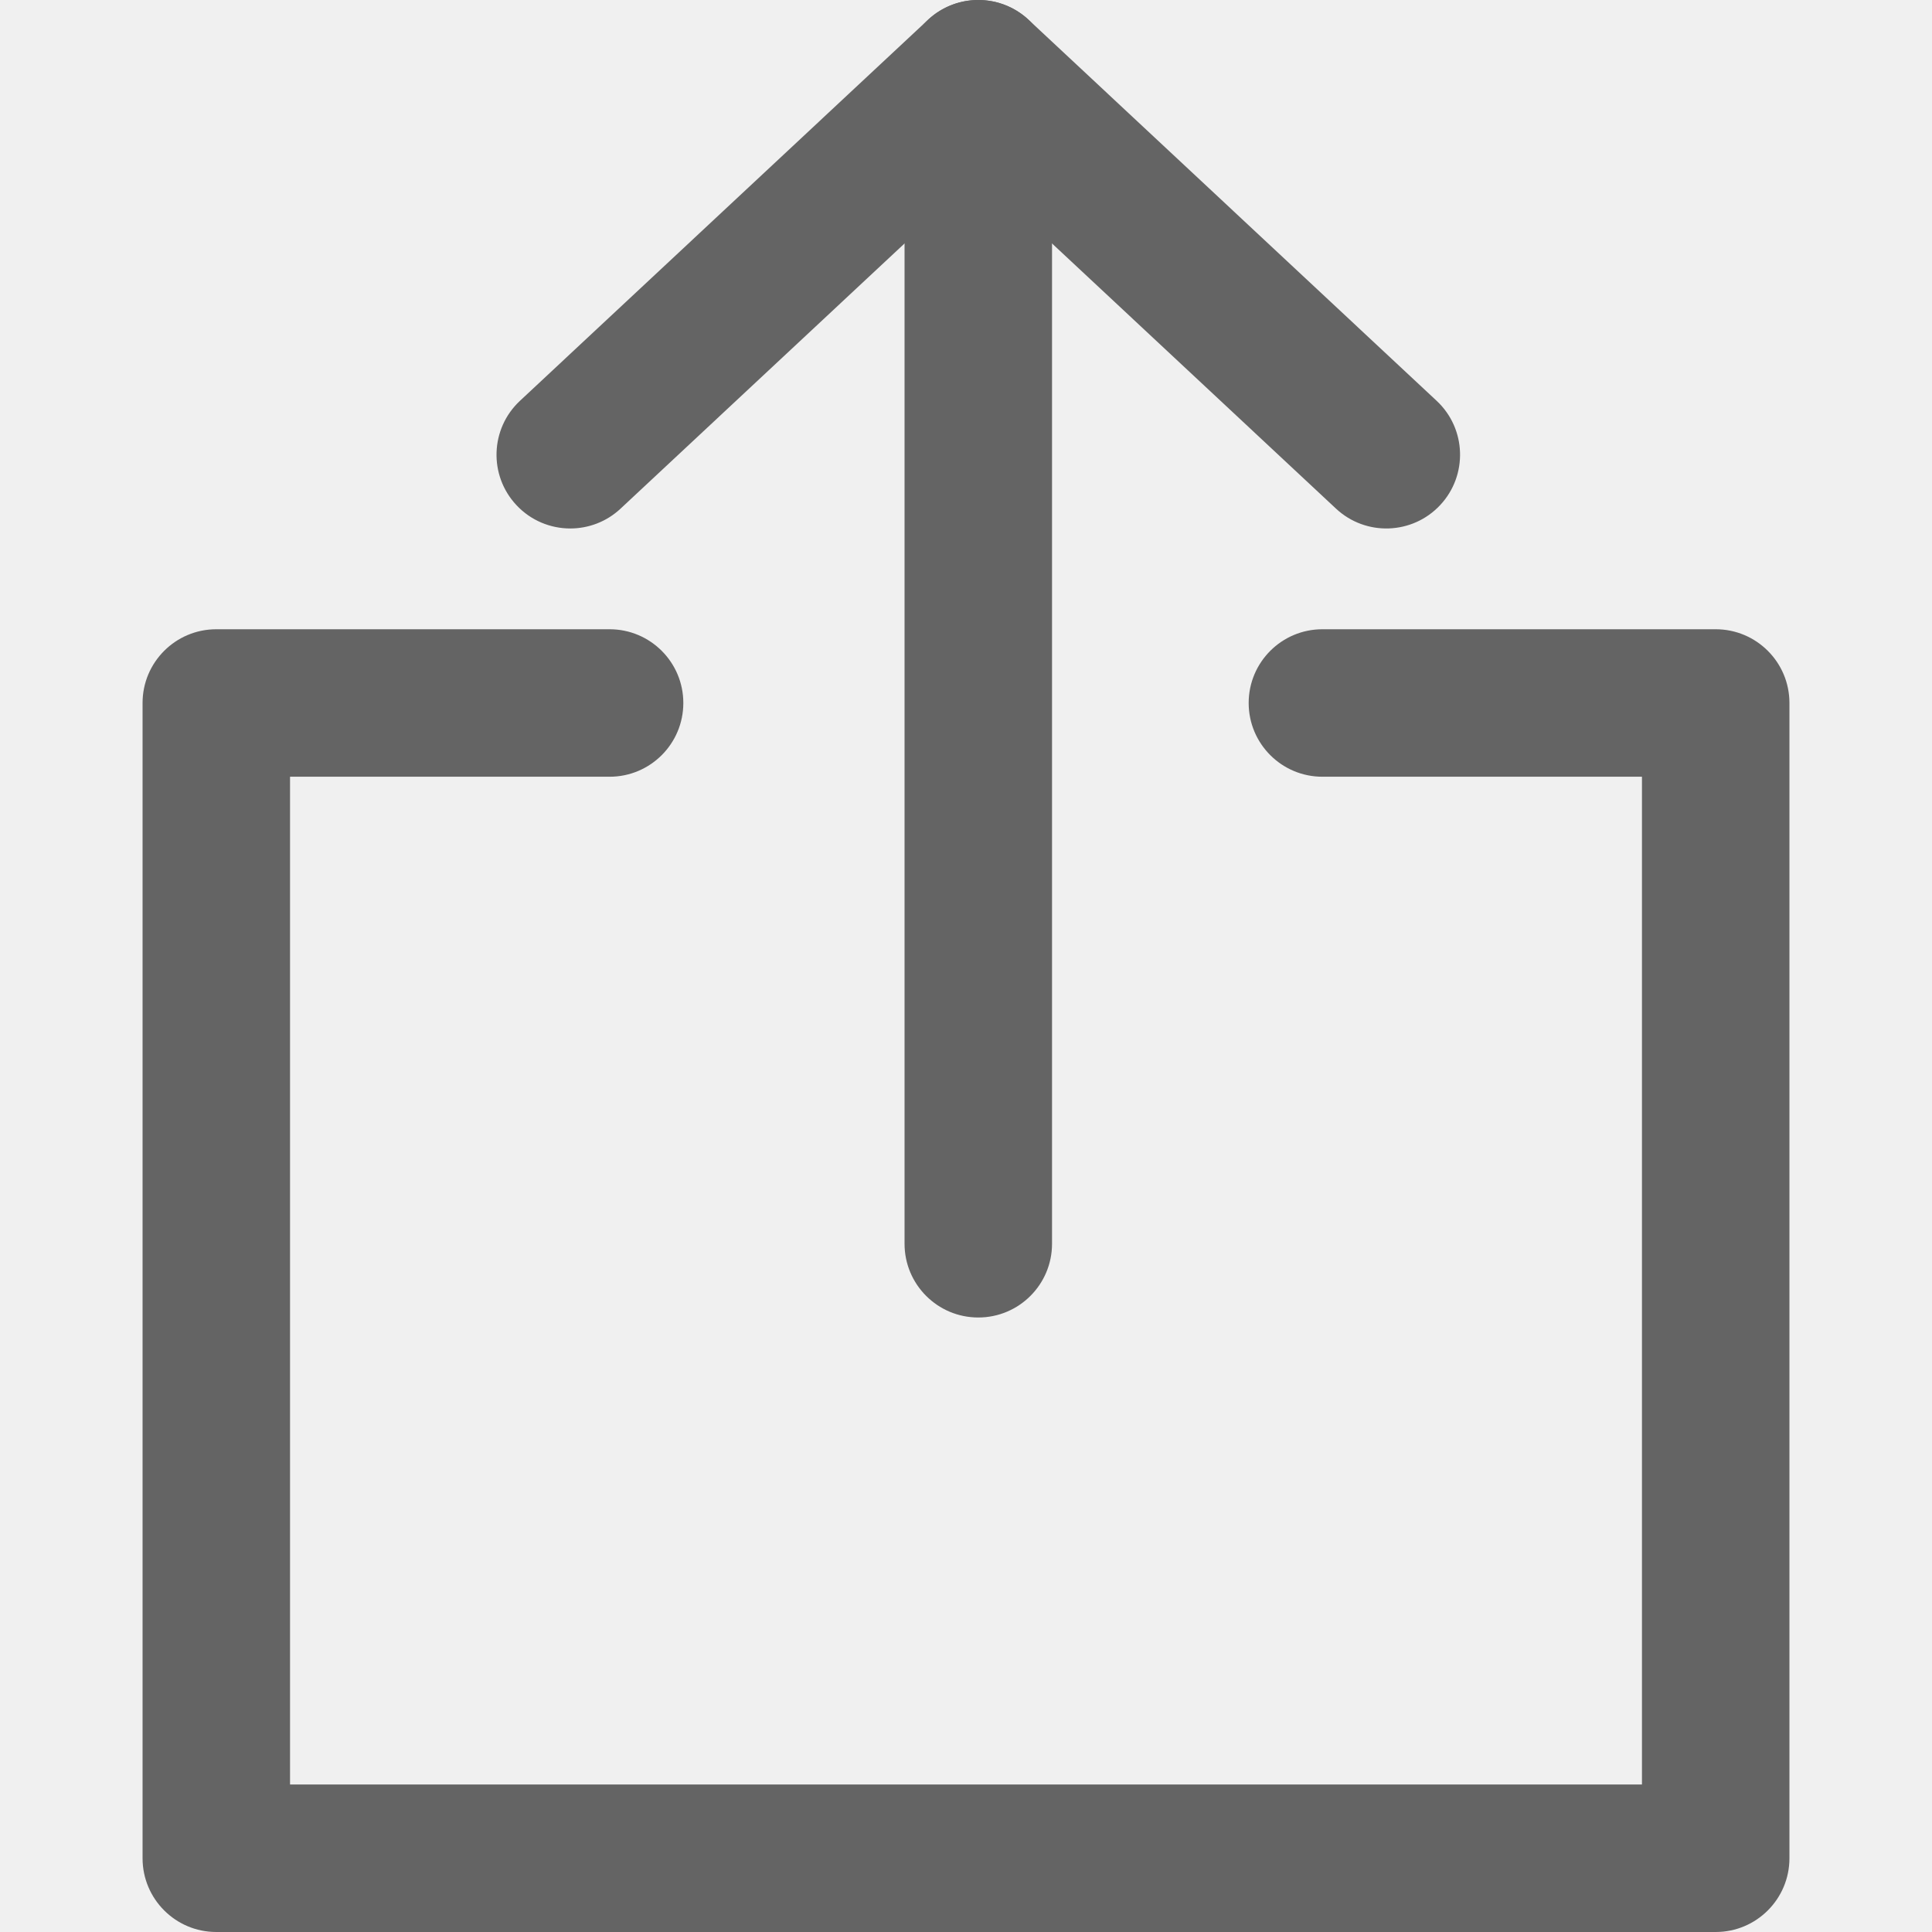
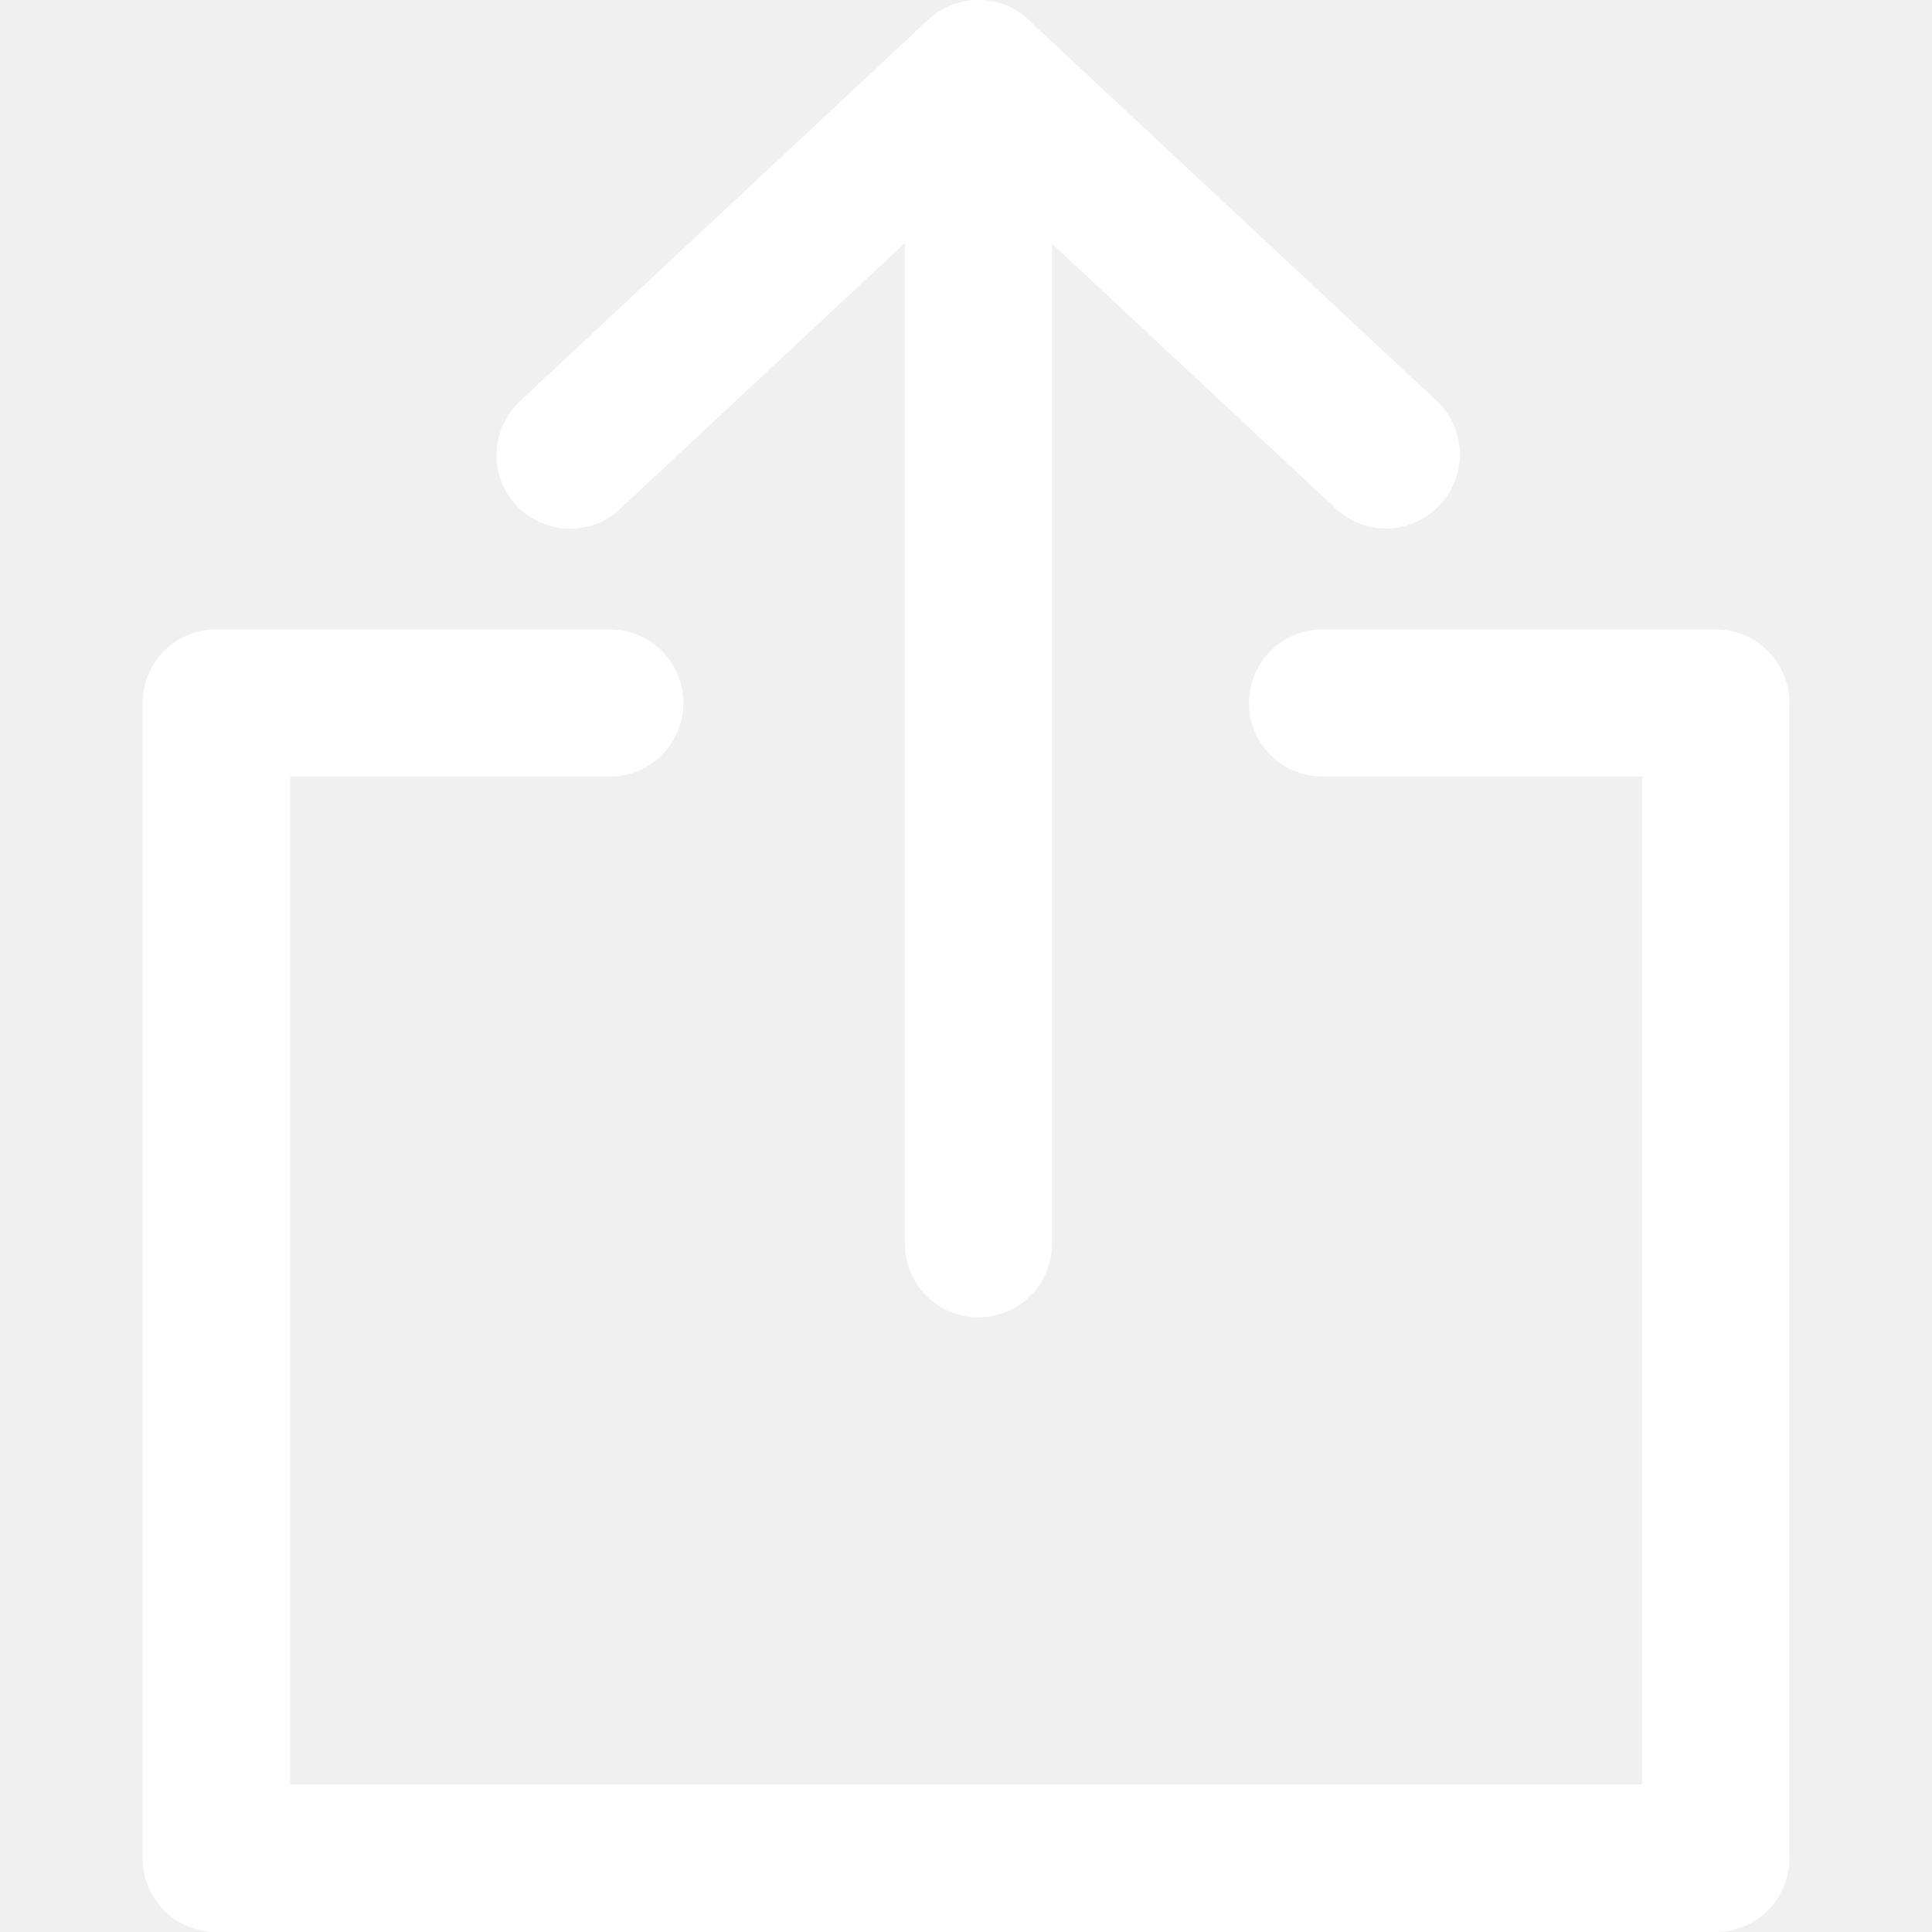
<svg xmlns="http://www.w3.org/2000/svg" version="1.1" id="Capa_1" x="0px" y="0px" viewBox="0 0 512 512" style="enable-background:new 0 0 512 512;" xml:space="preserve">
-   <defs id="defs53" />
-   <g id="g6" style="fill:#646464;fill-opacity:1">
-     <g id="g4" style="fill:#646464;fill-opacity:1">
-       <path d="M259.257,0c-10.794,0-19.542,8.748-19.542,19.542v310.066c0,10.794,8.748,19.542,19.542,19.542    s19.542-8.748,19.542-19.542V19.542C278.799,8.748,270.051,0,259.257,0z" id="path2" style="fill:#646464;fill-opacity:1" />
+   <style type="text/css">
+ 	.st0{fill:#FFFFFF;}
+ </style>
+   <g id="g6">
+     <g id="g4">
+       <path id="path2" class="st0" d="M259.3,0c-10.8,0-19.5,8.7-19.5,19.5v310.1c0,10.8,8.7,19.5,19.5,19.5c10.8,0,19.5-8.7,19.5-19.5    V19.5C278.8,8.7,270.1,0,259.3,0z" />
    </g>
  </g>
-   <g id="g12" style="fill:#646464;fill-opacity:1">
-     <g id="g10" style="fill:#646464;fill-opacity:1">
-       <path d="M380.73,106.224L272.598,5.257c-7.511-7.009-19.164-7.009-26.675,0L137.79,106.224    c-7.888,7.367-8.318,19.731-0.951,27.619c3.843,4.123,9.061,6.208,14.285,6.208c4.781,0,9.569-1.739,13.334-5.257l94.798-88.519    l94.798,88.519c7.901,7.367,20.258,6.937,27.619-0.951C389.035,125.955,388.618,113.591,380.73,106.224z" id="path8" style="fill:#646464;fill-opacity:1" />
+   <g id="g12">
+     <g id="g10">
+       <path id="path8" class="st0" d="M380.7,106.2L272.6,5.3c-7.5-7-19.2-7-26.7,0l-108.1,101c-7.9,7.4-8.3,19.7-1,27.6    c3.8,4.1,9.1,6.2,14.3,6.2c4.8,0,9.6-1.7,13.3-5.3l94.8-88.5l94.8,88.5c7.9,7.4,20.3,6.9,27.6-1C389,126,388.6,113.6,380.7,106.2z    " />
    </g>
  </g>
-   <g id="g18" style="fill:#646464;fill-opacity:1">
-     <g id="g16" style="fill:#646464;fill-opacity:1">
-       <path d="M454.677,166.758H350.453c-10.794,0-19.542,8.748-19.542,19.542c0,10.794,8.748,19.542,19.542,19.542h84.682v267.074    H76.865V205.842h84.682c10.794,0,19.542-8.748,19.542-19.542c0-10.794-8.748-19.542-19.542-19.542H57.323    c-10.794,0-19.542,8.748-19.542,19.542v306.158c0,10.794,8.748,19.542,19.542,19.542h397.354c10.794,0,19.542-8.748,19.542-19.542    V186.3C474.219,175.507,465.471,166.758,454.677,166.758z" id="path14" style="fill:#646464;fill-opacity:1" />
+   <g id="g18">
+     <g id="g16">
+       <path id="path14" class="st0" d="M454.7,166.8H350.5c-10.8,0-19.5,8.7-19.5,19.5c0,10.8,8.7,19.5,19.5,19.5h84.7v267.1H76.9V205.8    h84.7c10.8,0,19.5-8.7,19.5-19.5s-8.7-19.5-19.5-19.5H57.3c-10.8,0-19.5,8.7-19.5,19.5v306.2c0,10.8,8.7,19.5,19.5,19.5h397.4    c10.8,0,19.5-8.7,19.5-19.5V186.3C474.2,175.5,465.5,166.8,454.7,166.8z" />
    </g>
  </g>
-   <g id="g20" />
-   <g id="g22" />
-   <g id="g24" />
-   <g id="g26" />
-   <g id="g28" />
-   <g id="g30" />
-   <g id="g32" />
-   <g id="g34" />
-   <g id="g36" />
-   <g id="g38" />
-   <g id="g40" />
-   <g id="g42" />
-   <g id="g44" />
-   <g id="g46" />
-   <g id="g48" />
+   <g id="g20">
+ </g>
+   <g id="g22">
+ </g>
+   <g id="g24">
+ </g>
+   <g id="g26">
+ </g>
+   <g id="g28">
+ </g>
+   <g id="g30">
+ </g>
+   <g id="g32">
+ </g>
+   <g id="g34">
+ </g>
+   <g id="g36">
+ </g>
+   <g id="g38">
+ </g>
+   <g id="g40">
+ </g>
+   <g id="g42">
+ </g>
+   <g id="g44">
+ </g>
+   <g id="g46">
+ </g>
+   <g id="g48">
+ </g>
</svg>
